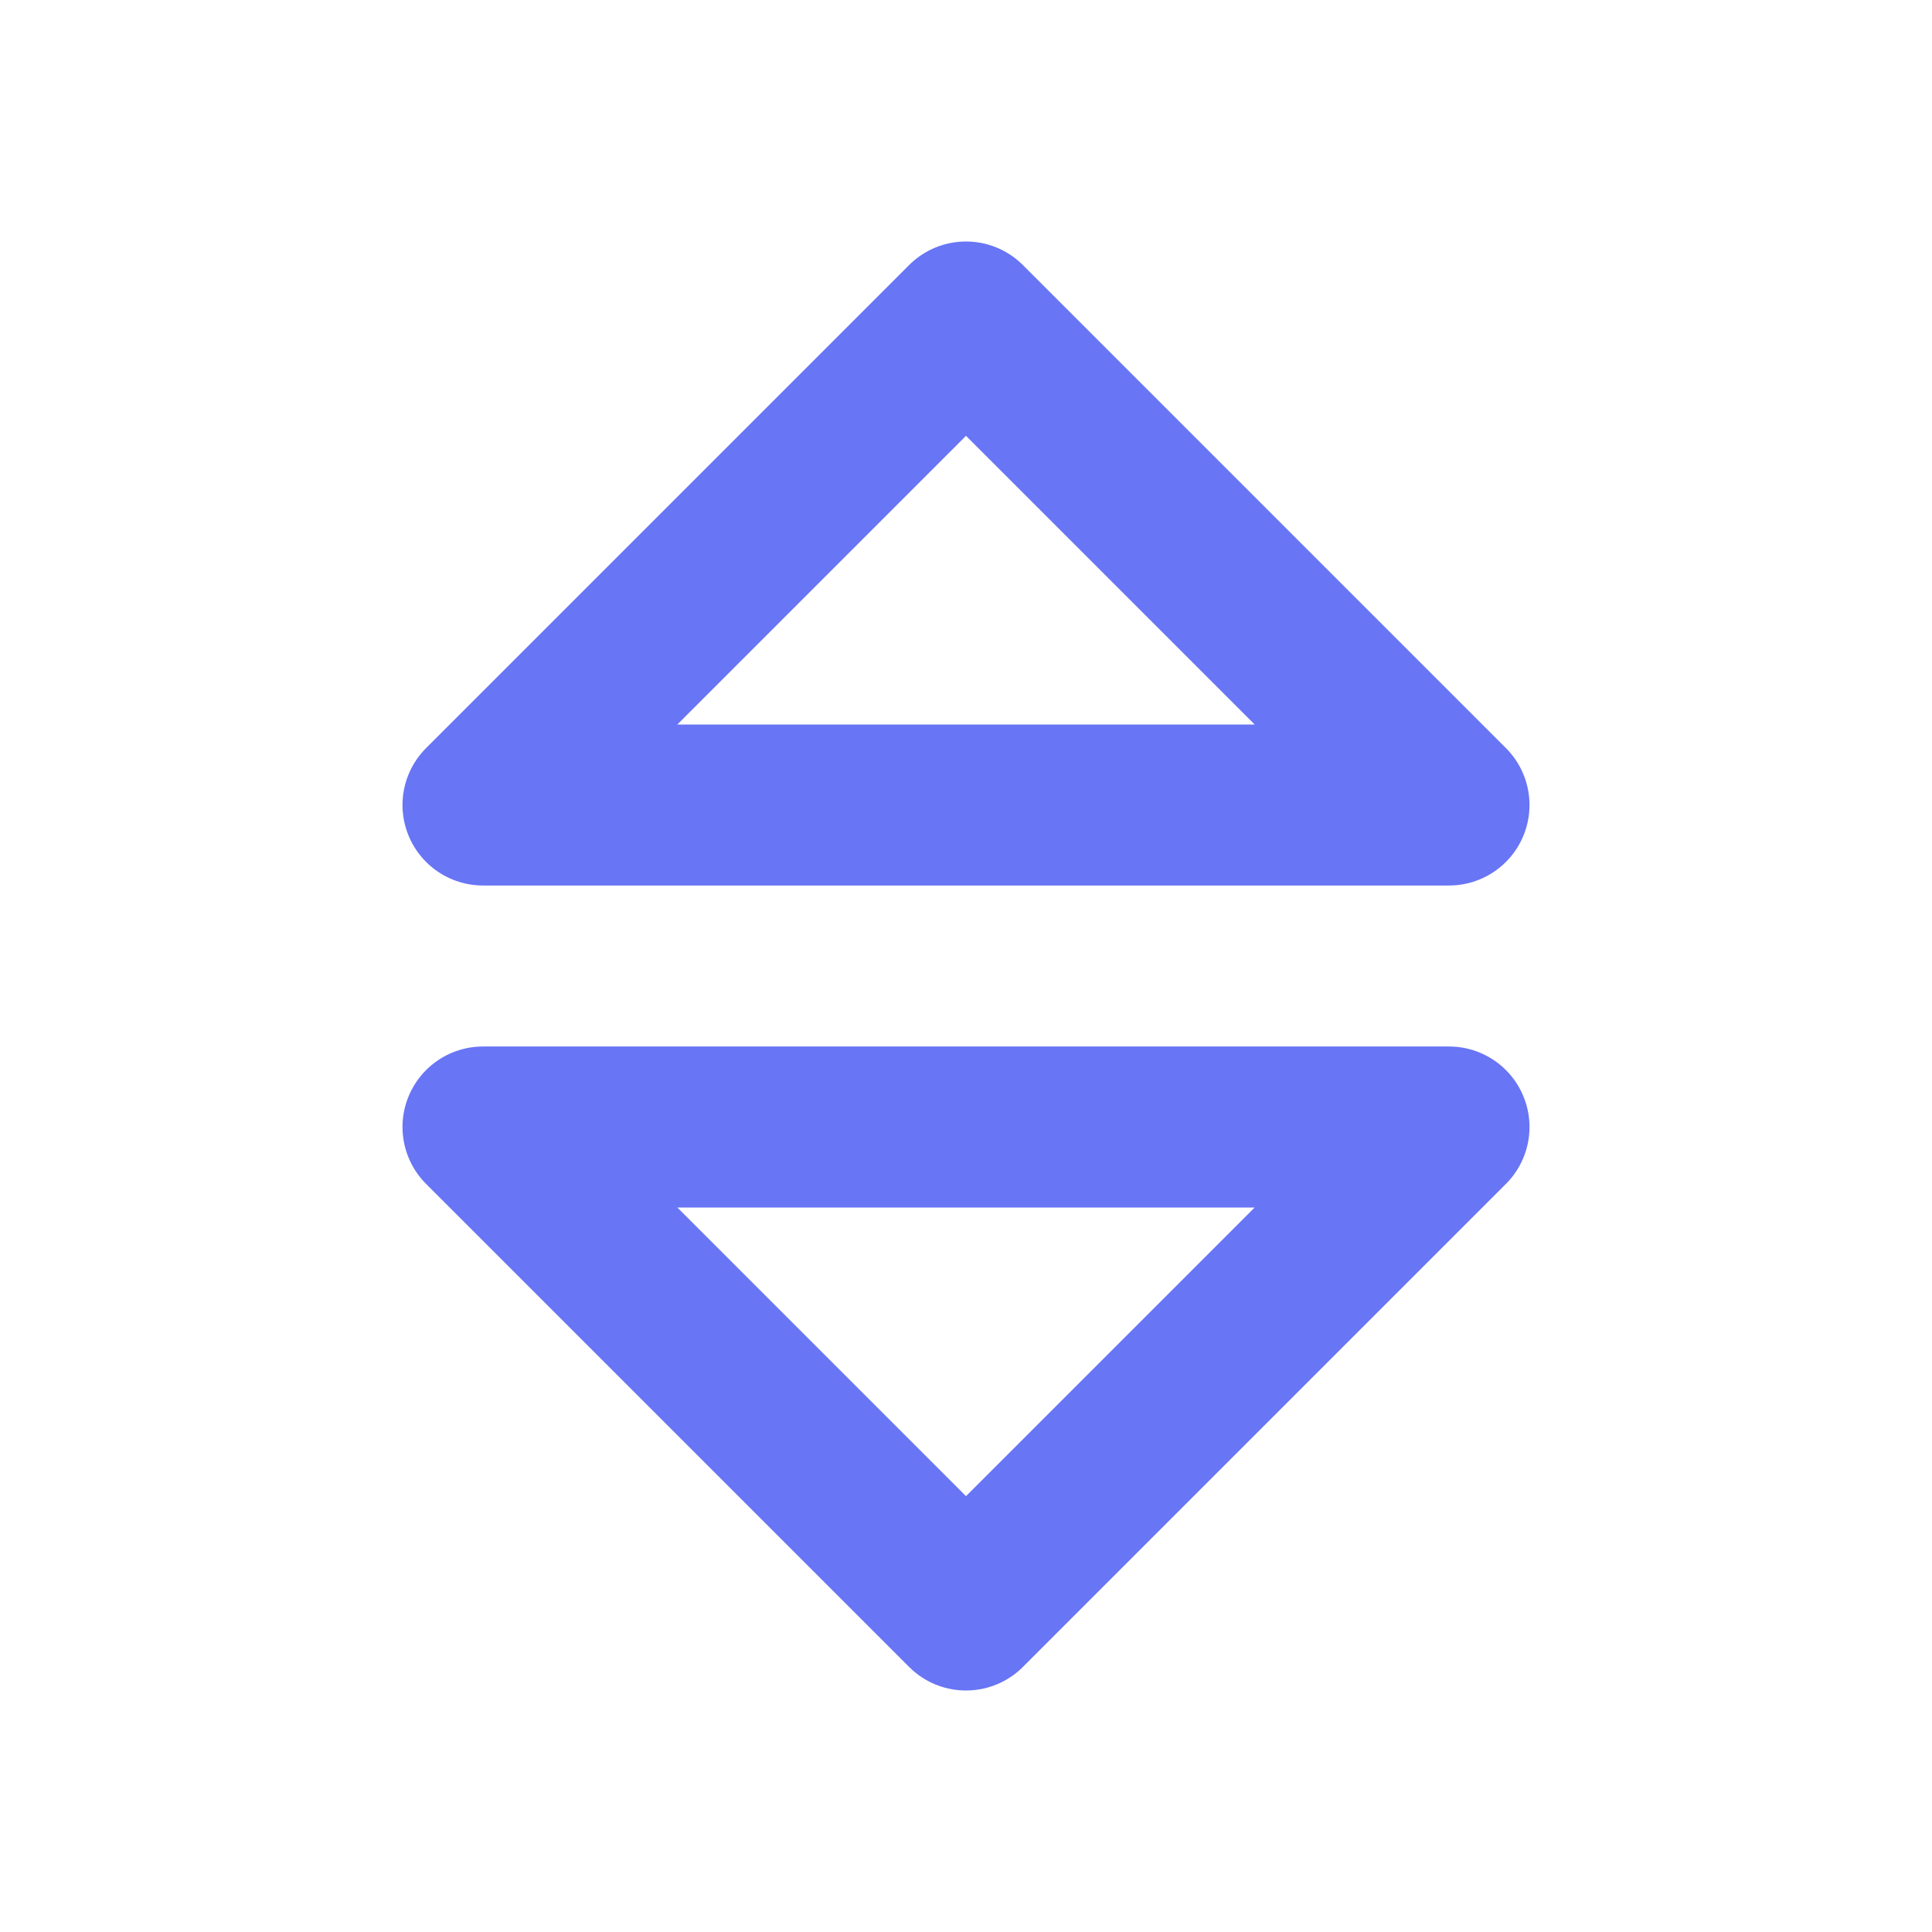
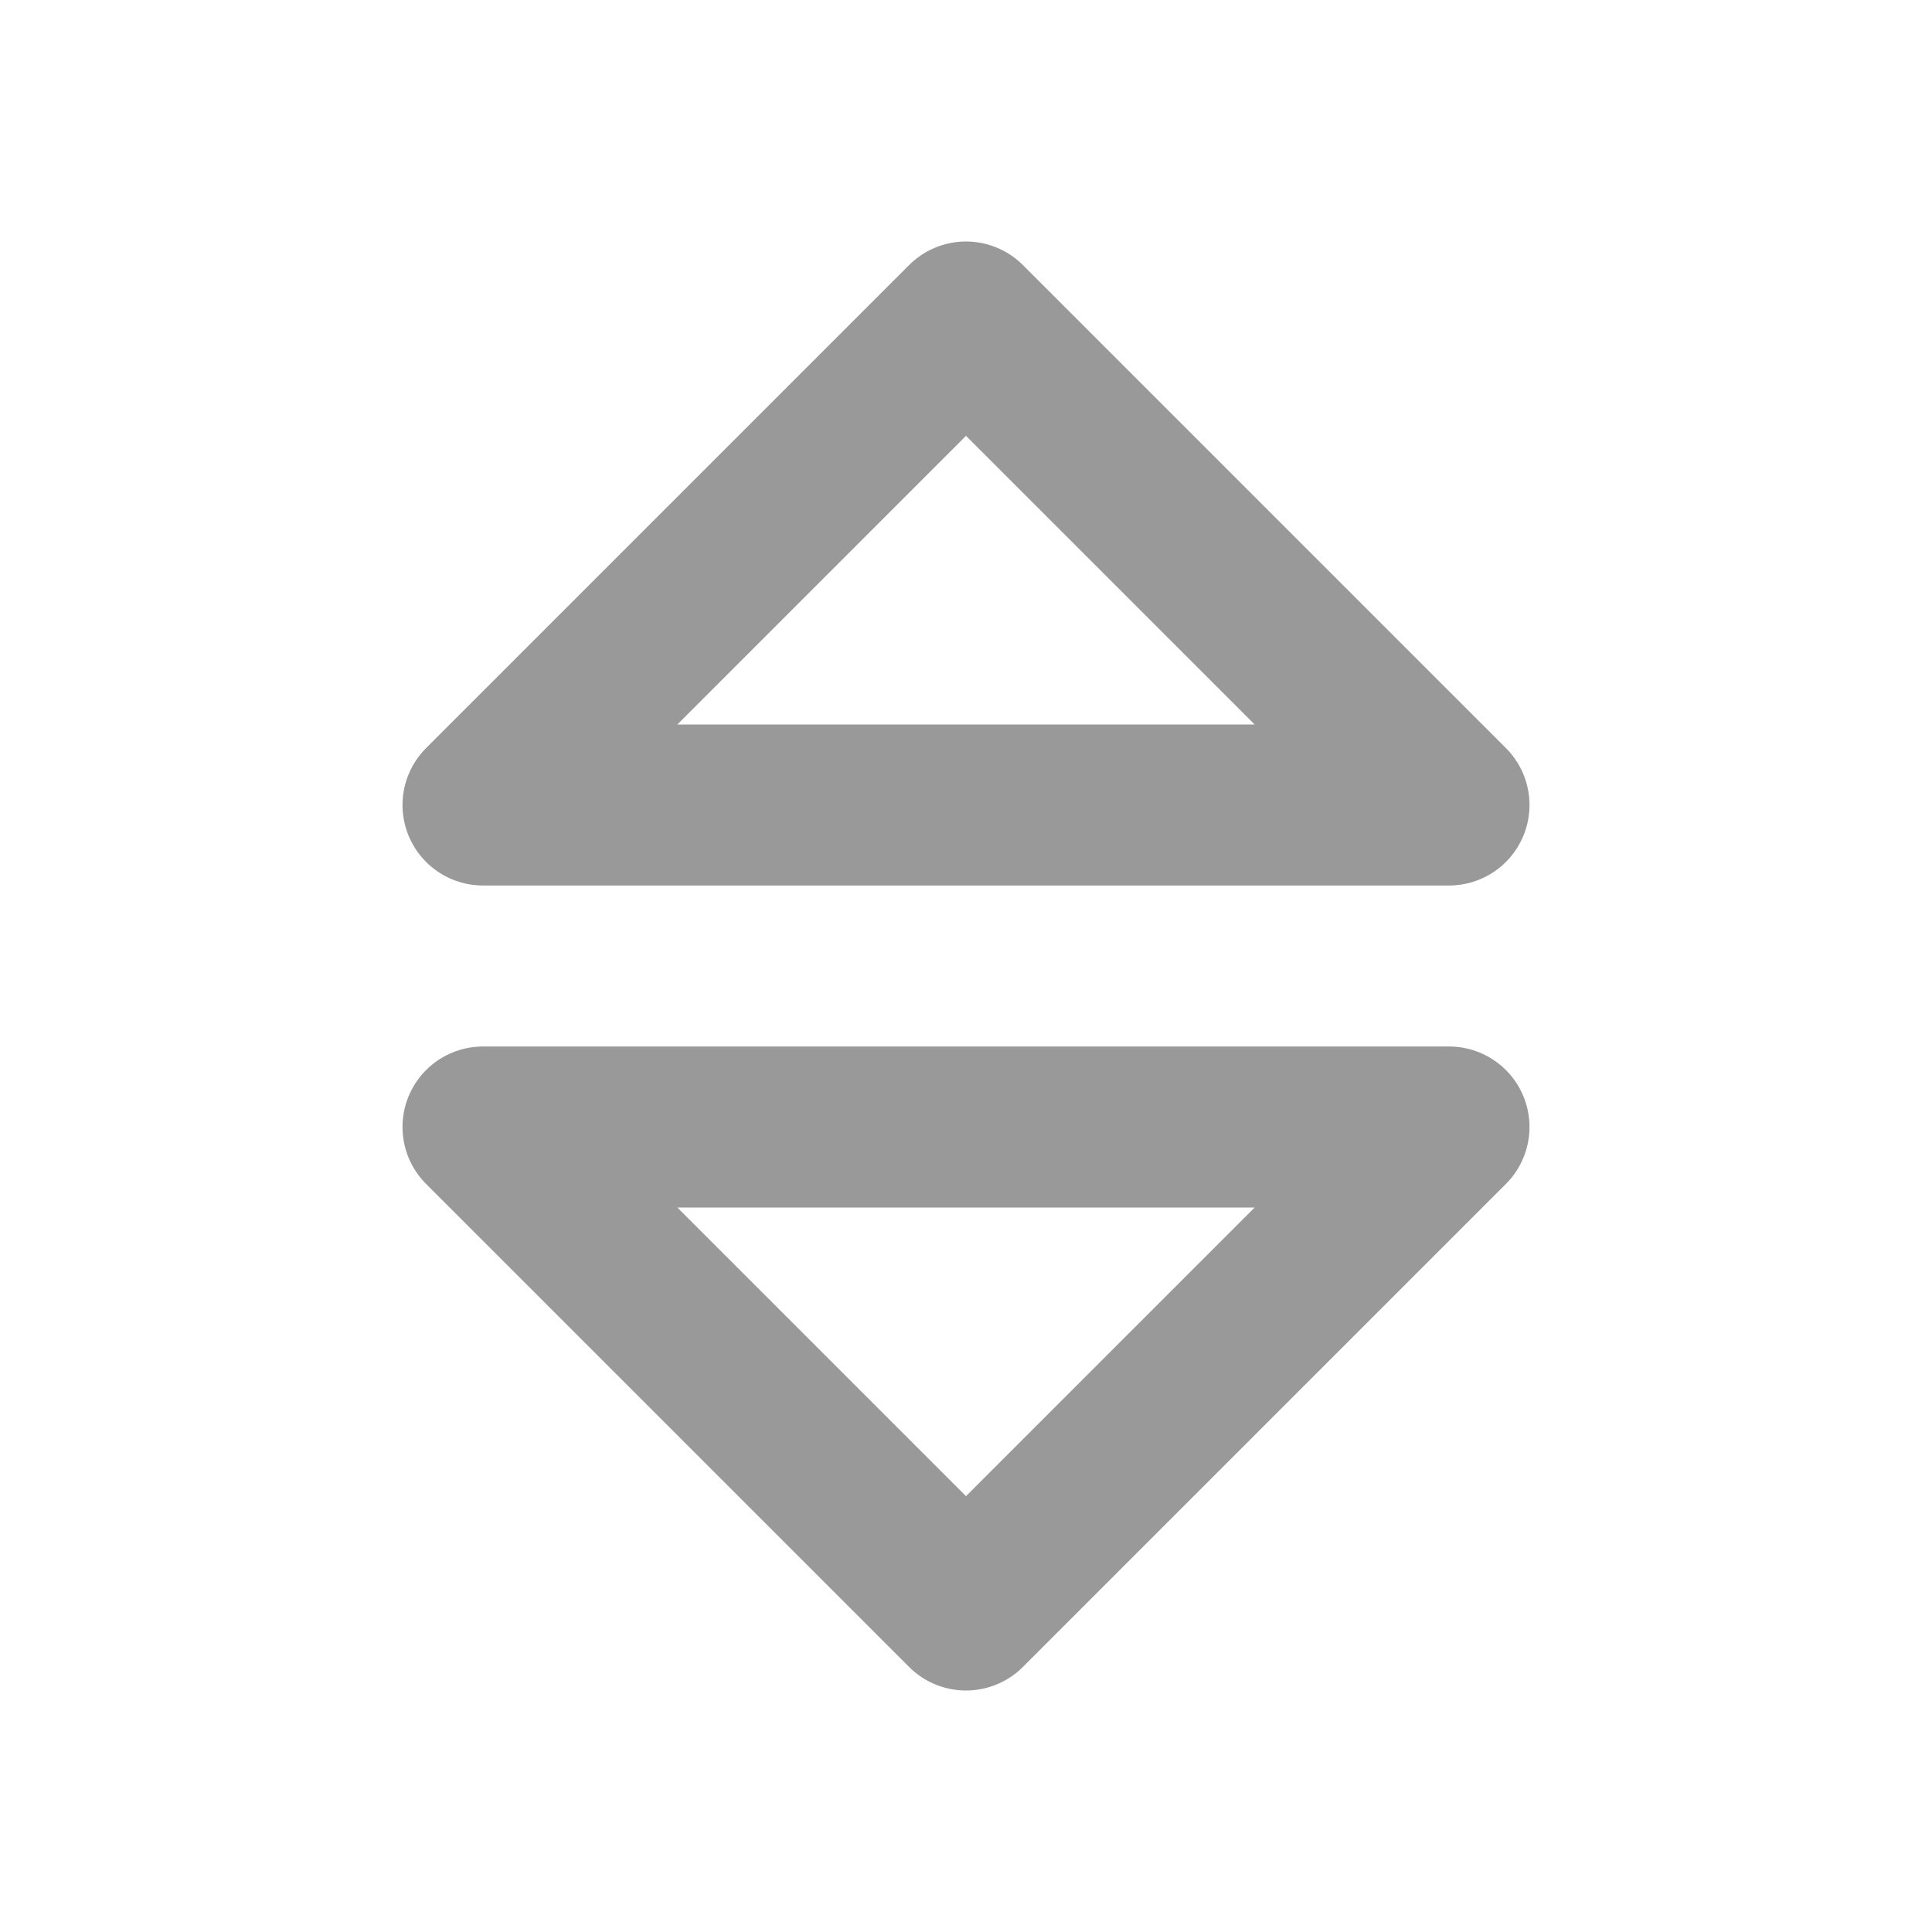
- <svg xmlns="http://www.w3.org/2000/svg" class="icon icon-tabler icon-tabler-caret-up-down" width="24" height="24" viewBox="0 0 24 24" stroke-width="2" stroke="#6875F5" fill="none" stroke-linecap="round" stroke-linejoin="round">
+ <svg xmlns="http://www.w3.org/2000/svg" class="icon icon-tabler icon-tabler-caret-up-down" width="24" height="24" viewBox="0 0 24 24" stroke-width="2" stroke="#999" fill="none" stroke-linecap="round" stroke-linejoin="round">
  <path stroke="none" d="M0 0h24v24H0z" fill="none" />
  <path d="M18 10l-6 -6l-6 6h12" />
  <path d="M18 14l-6 6l-6 -6h12" />
</svg>
